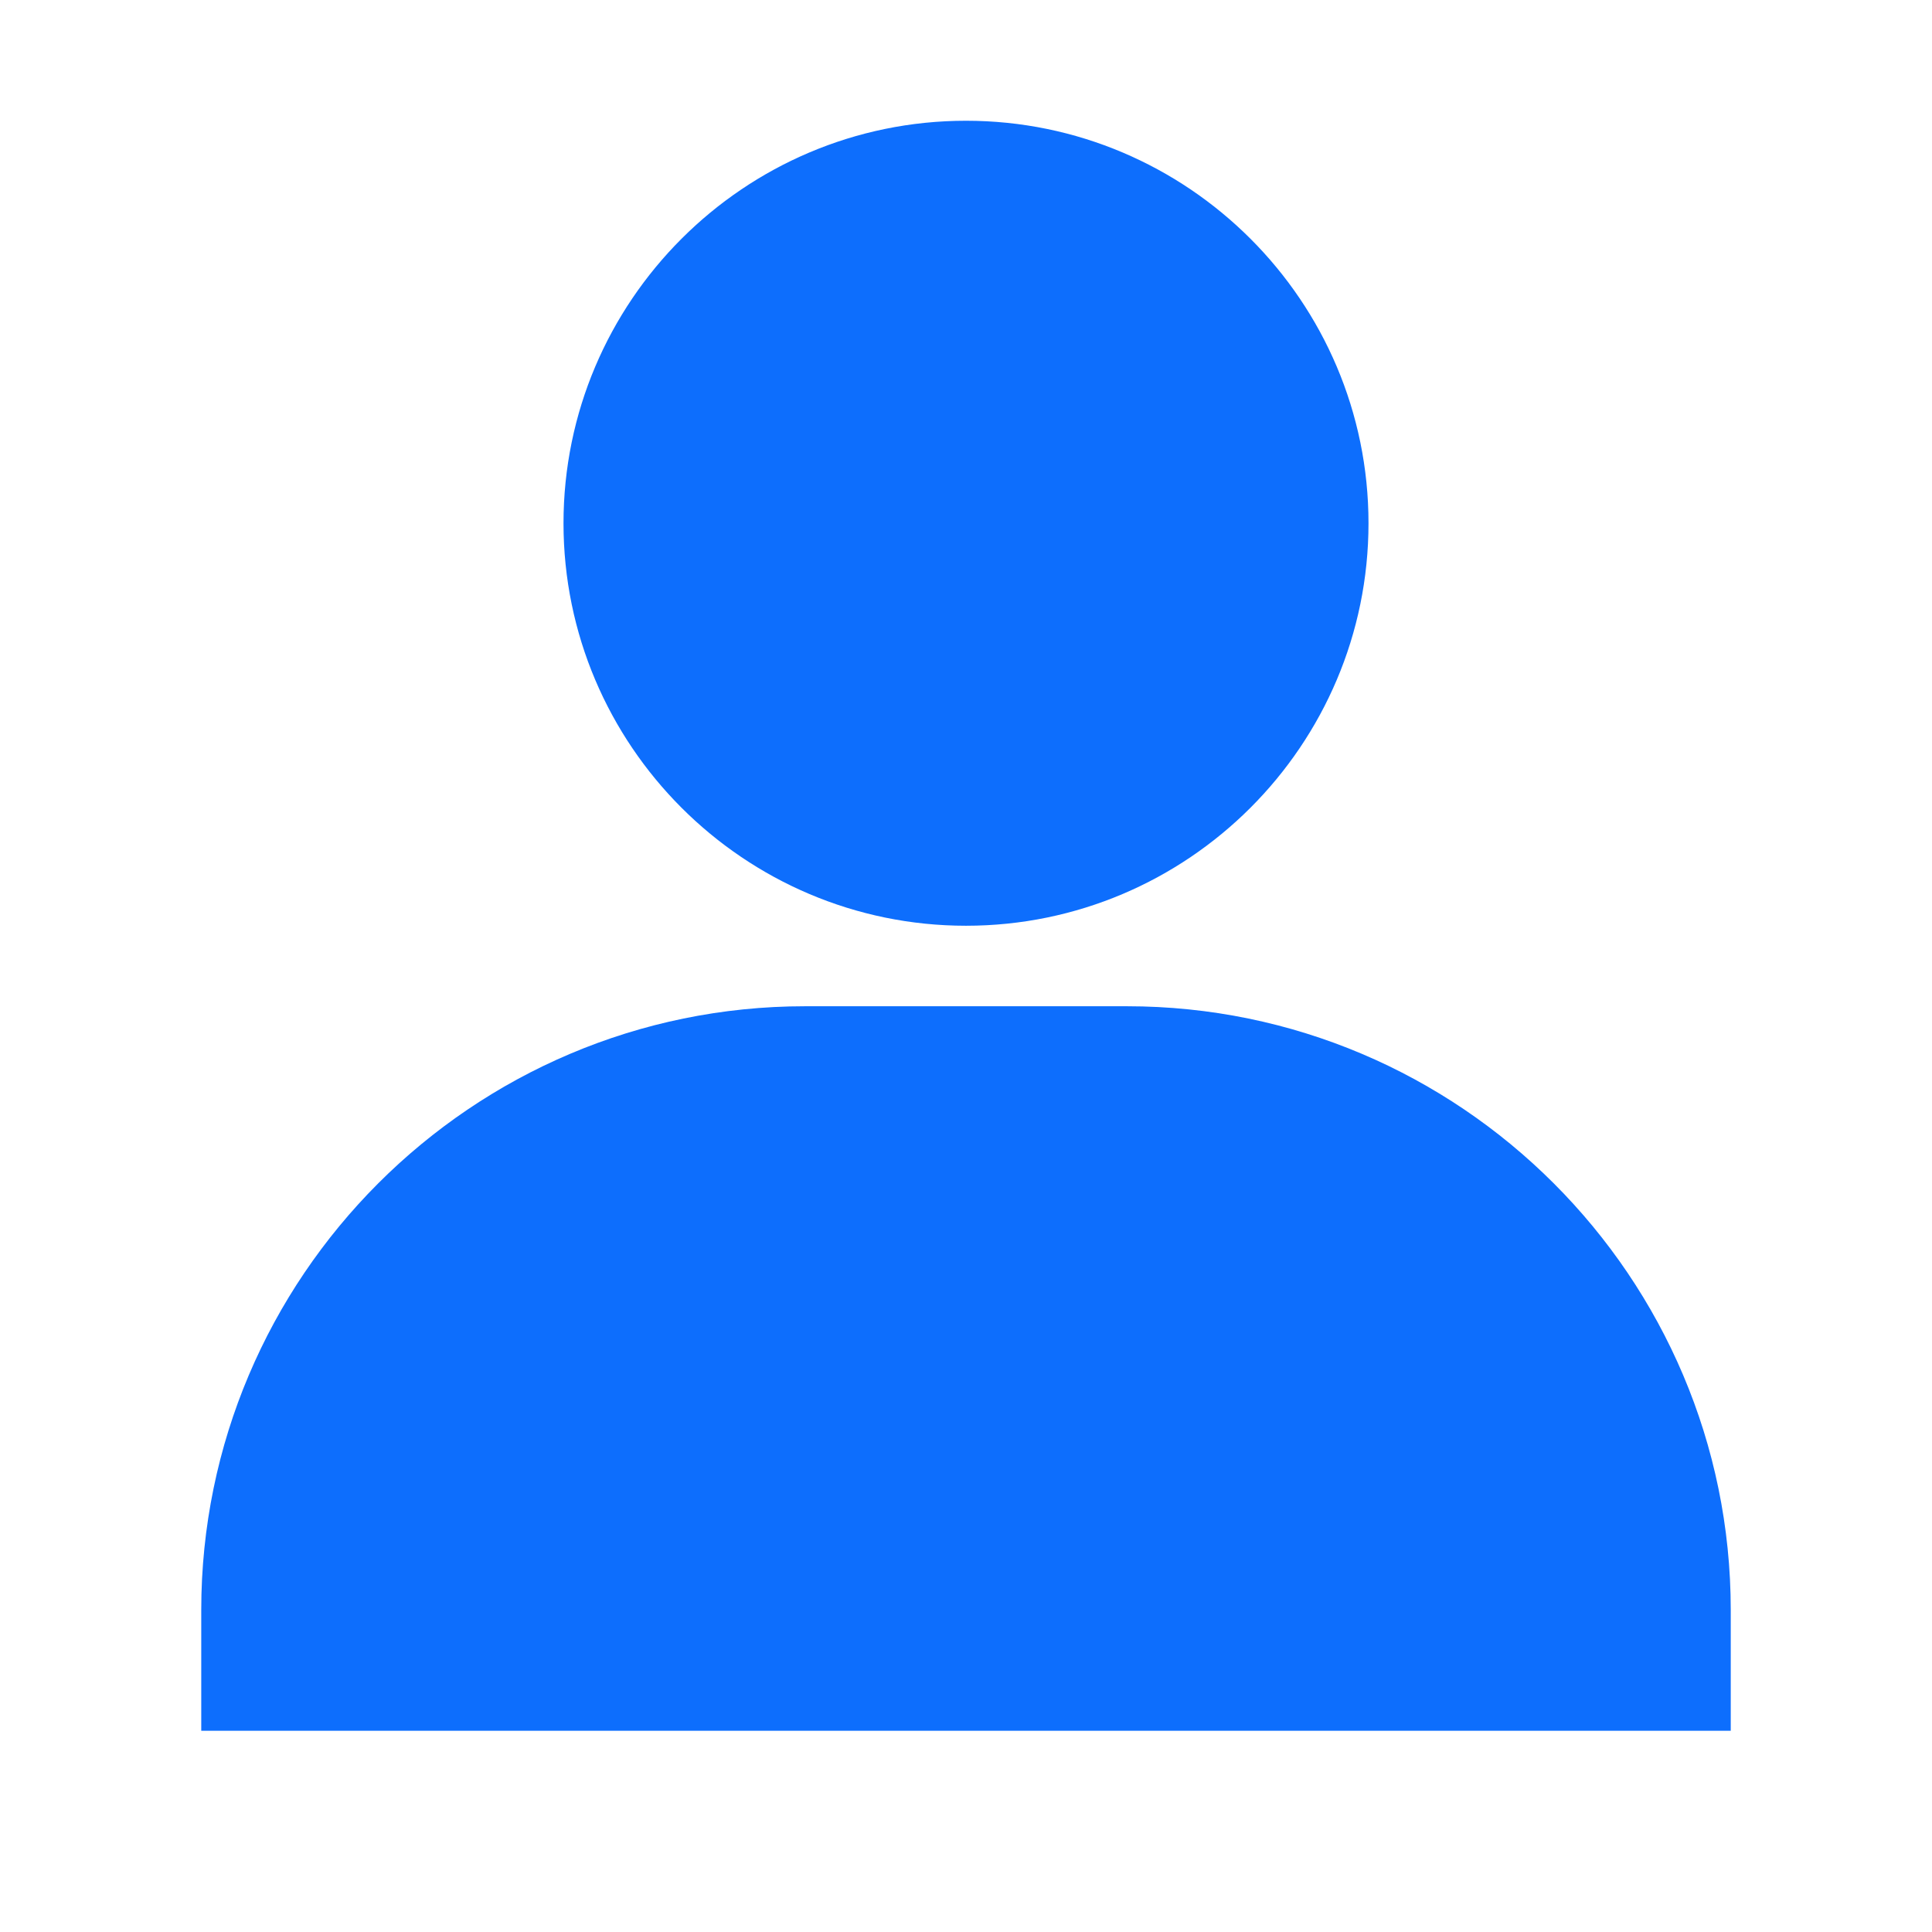
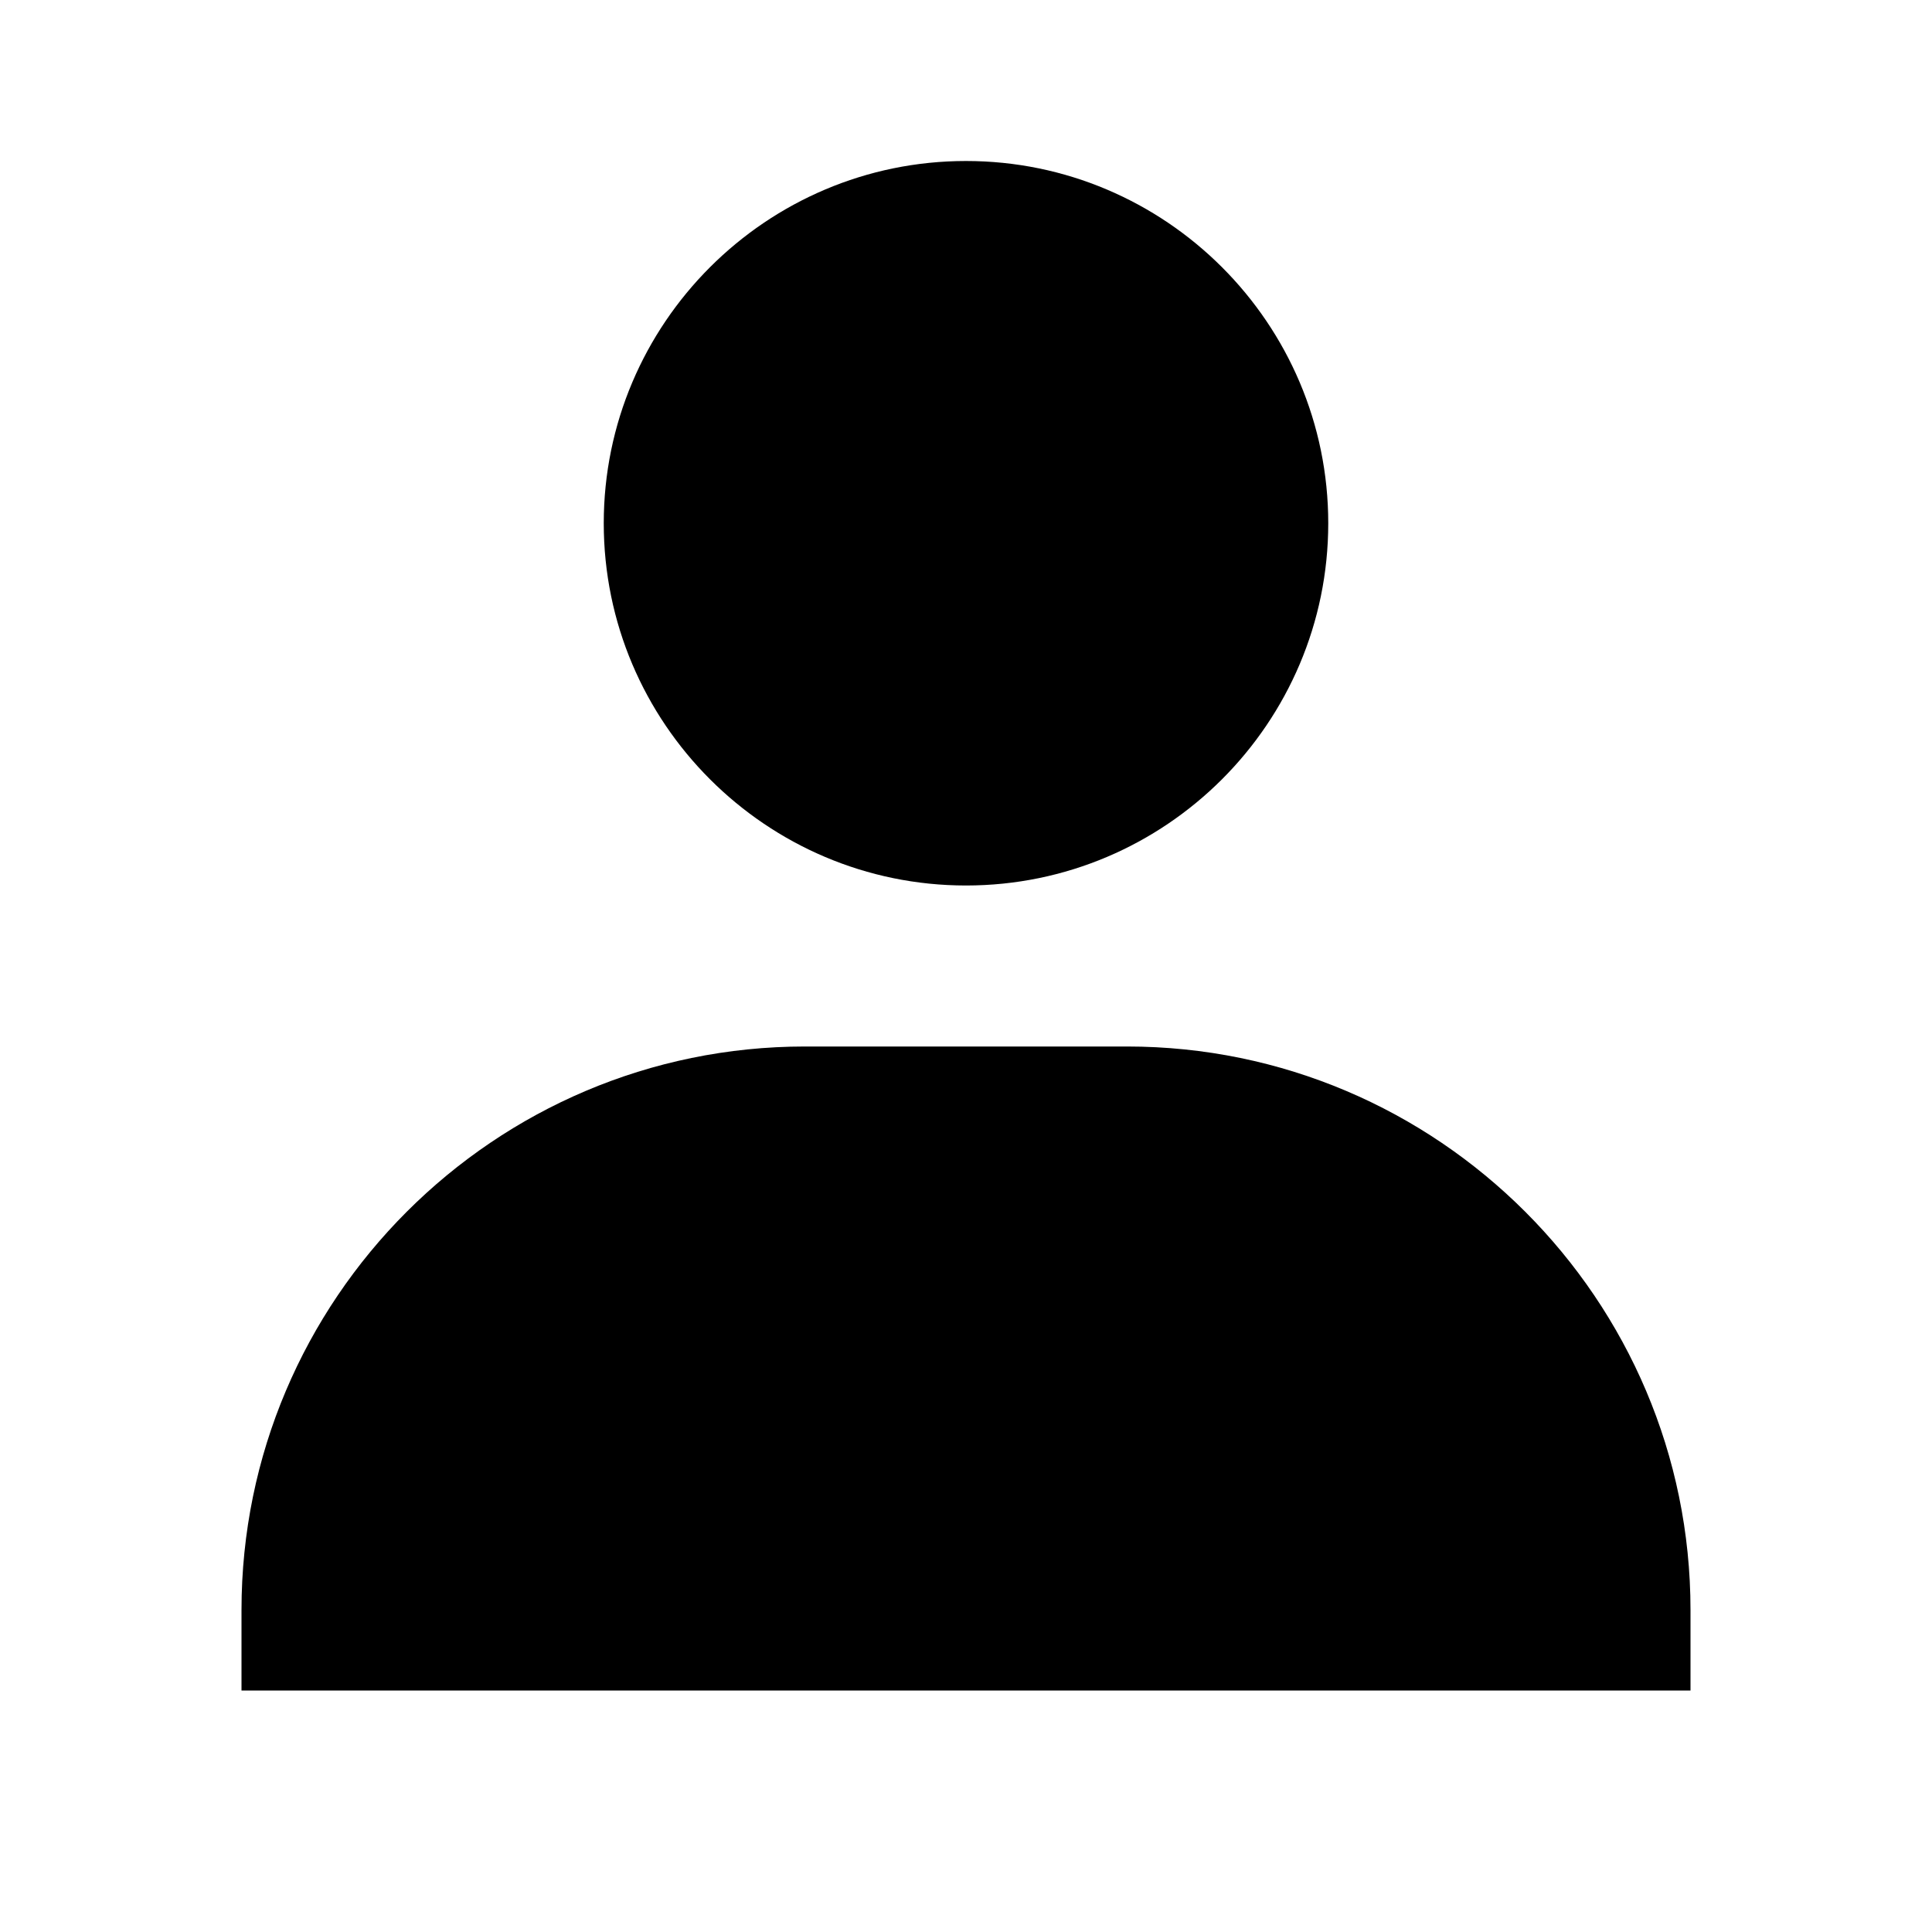
- <svg xmlns="http://www.w3.org/2000/svg" width="24" height="24" viewBox="0 0 24 24" stroke="#0D6EFD" fill="#0D6EFD" fill-opacity="1" stroke-opacity="1">
+ <svg xmlns="http://www.w3.org/2000/svg" width="24" height="24" viewBox="0 0 24 24">
  <path d="M7.5 6.5C7.5 8.981 9.519 11 12 11s4.5-2.019 4.5-4.5S14.481 2 12 2 7.5 4.019 7.5 6.5zM20 21h1v-1c0-3.859-3.141-7-7-7h-4c-3.86 0-7 3.141-7 7v1h17z" />
</svg>
